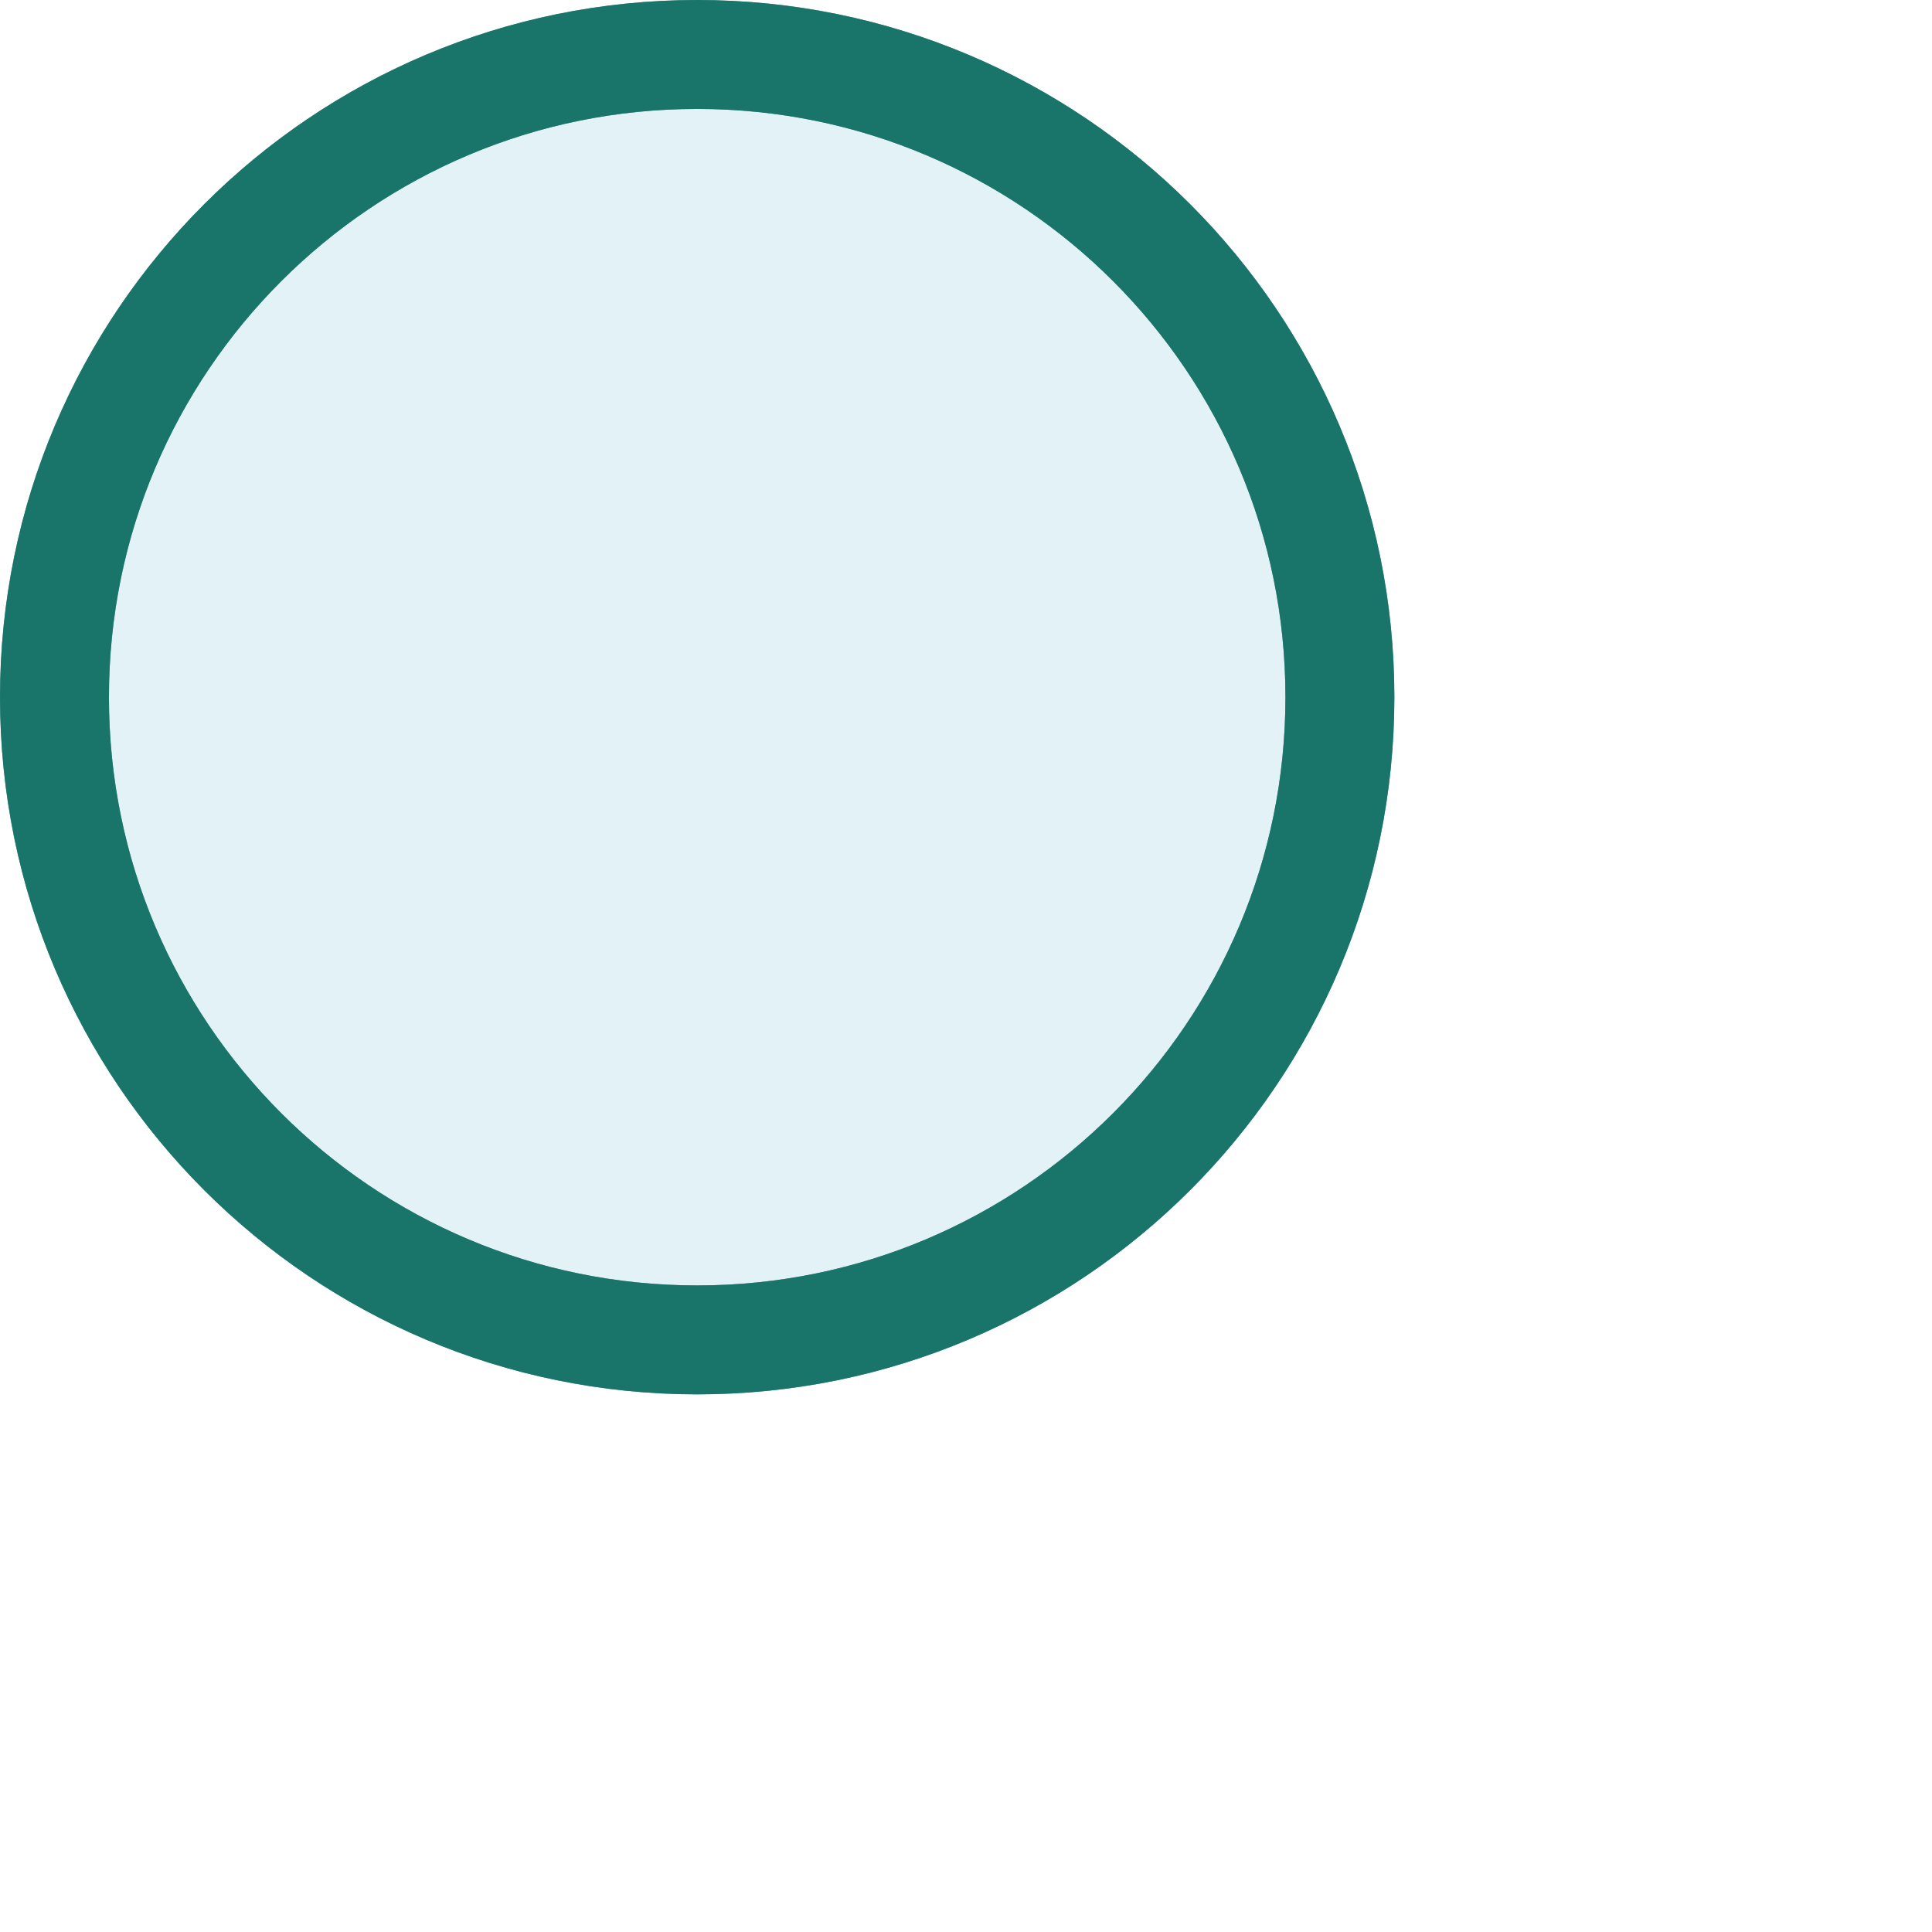
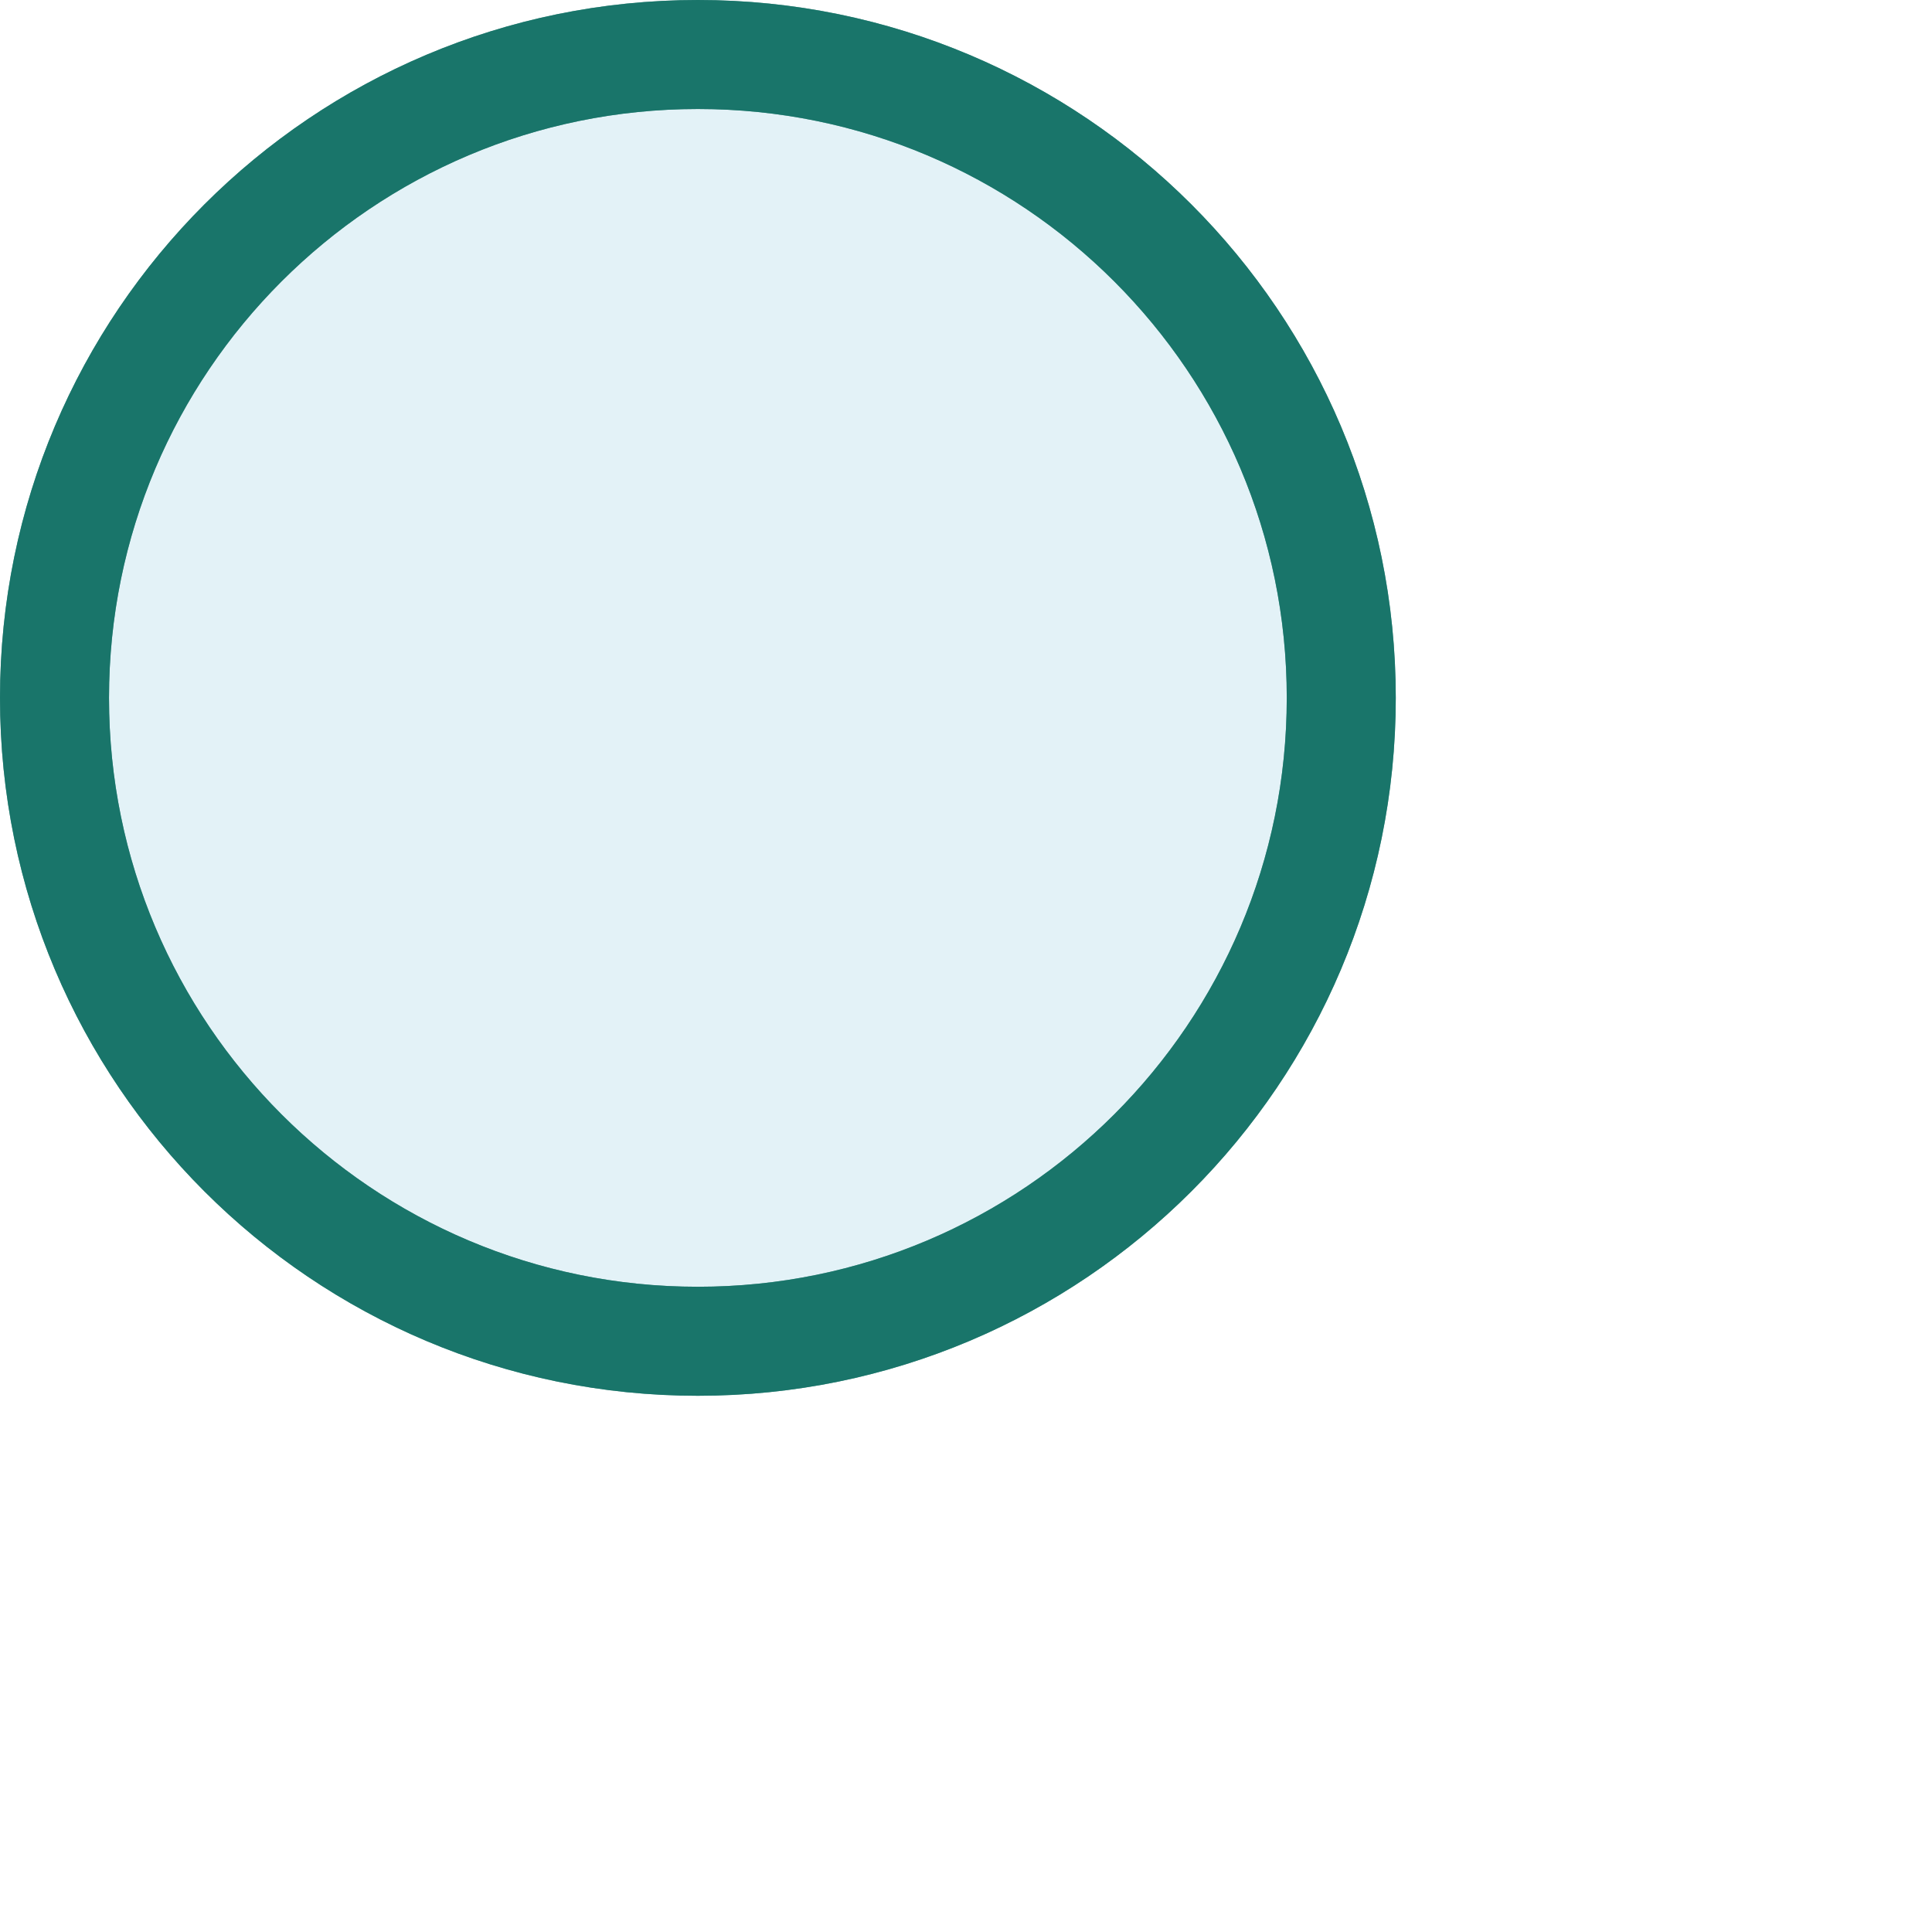
- <svg xmlns="http://www.w3.org/2000/svg" width="0.501in" height="0.501in">
-   <path fill-rule="evenodd" stroke="rgb(25, 117, 106)" stroke-width="2.712px" stroke-linecap="butt" stroke-linejoin="miter" opacity="0.671" fill="rgb(213, 235, 243)" d="M17.356,1.356 C26.193,1.356 33.356,8.519 33.356,17.356 C33.356,26.193 26.193,33.356 17.356,33.356 C8.519,33.356 1.356,26.193 1.356,17.356 C1.356,8.519 8.519,1.356 17.356,1.356 Z" />
-   <path fill-rule="evenodd" stroke="rgb(25, 117, 106)" stroke-width="2.712px" stroke-linecap="butt" stroke-linejoin="miter" fill="none" d="M17.356,1.356 C26.193,1.356 33.356,8.519 33.356,17.356 C33.356,26.193 26.193,33.356 17.356,33.356 C8.519,33.356 1.356,26.193 1.356,17.356 C1.356,8.519 8.519,1.356 17.356,1.356 Z" />
+ <svg xmlns="http://www.w3.org/2000/svg" width="0.391in" height="0.391in">
+   <path fill-rule="evenodd" stroke="rgb(25, 117, 106)" stroke-width="2.118px" stroke-linecap="butt" stroke-linejoin="miter" opacity="0.671" fill="rgb(213, 235, 243)" d="M13.559,1.059 C20.463,1.059 26.059,6.655 26.059,13.559 C26.059,20.463 20.463,26.059 13.559,26.059 C6.655,26.059 1.059,20.463 1.059,13.559 C1.059,6.655 6.655,1.059 13.559,1.059 Z" />
+   <path fill-rule="evenodd" stroke="rgb(25, 117, 106)" stroke-width="2.118px" stroke-linecap="butt" stroke-linejoin="miter" fill="none" d="M13.559,1.059 C20.463,1.059 26.059,6.655 26.059,13.559 C26.059,20.463 20.463,26.059 13.559,26.059 C6.655,26.059 1.059,20.463 1.059,13.559 C1.059,6.655 6.655,1.059 13.559,1.059 Z" />
</svg>
